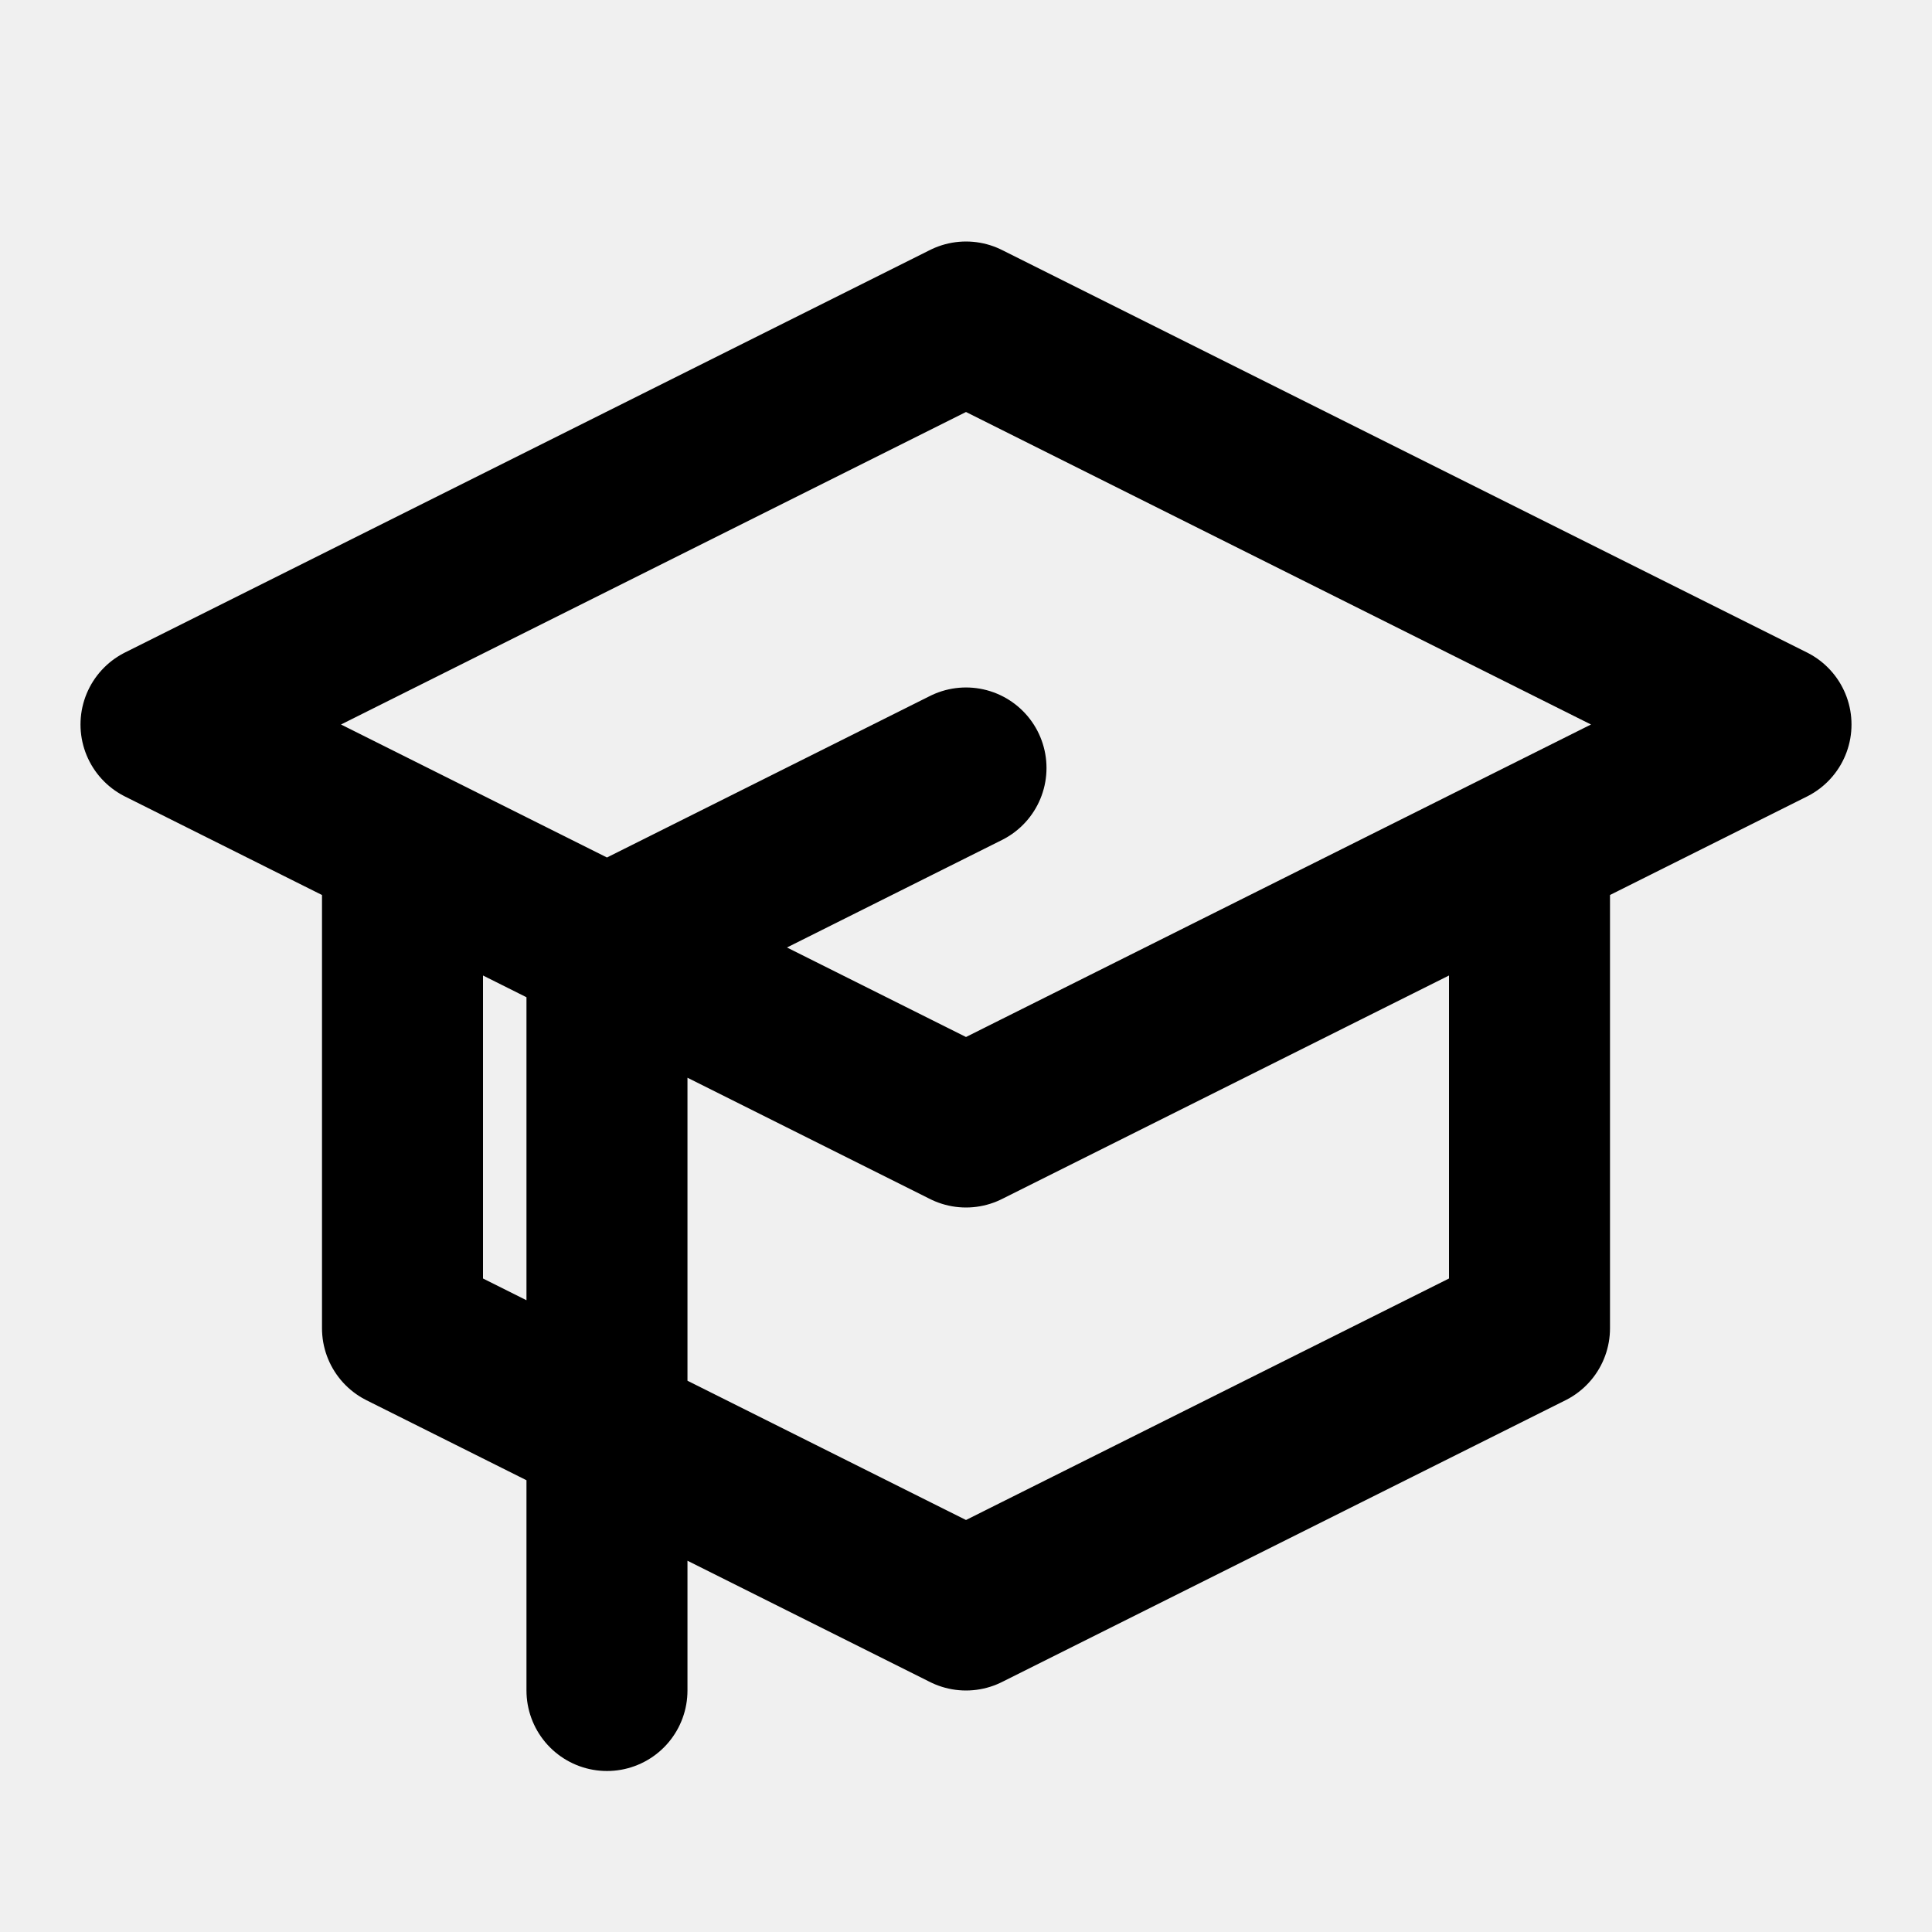
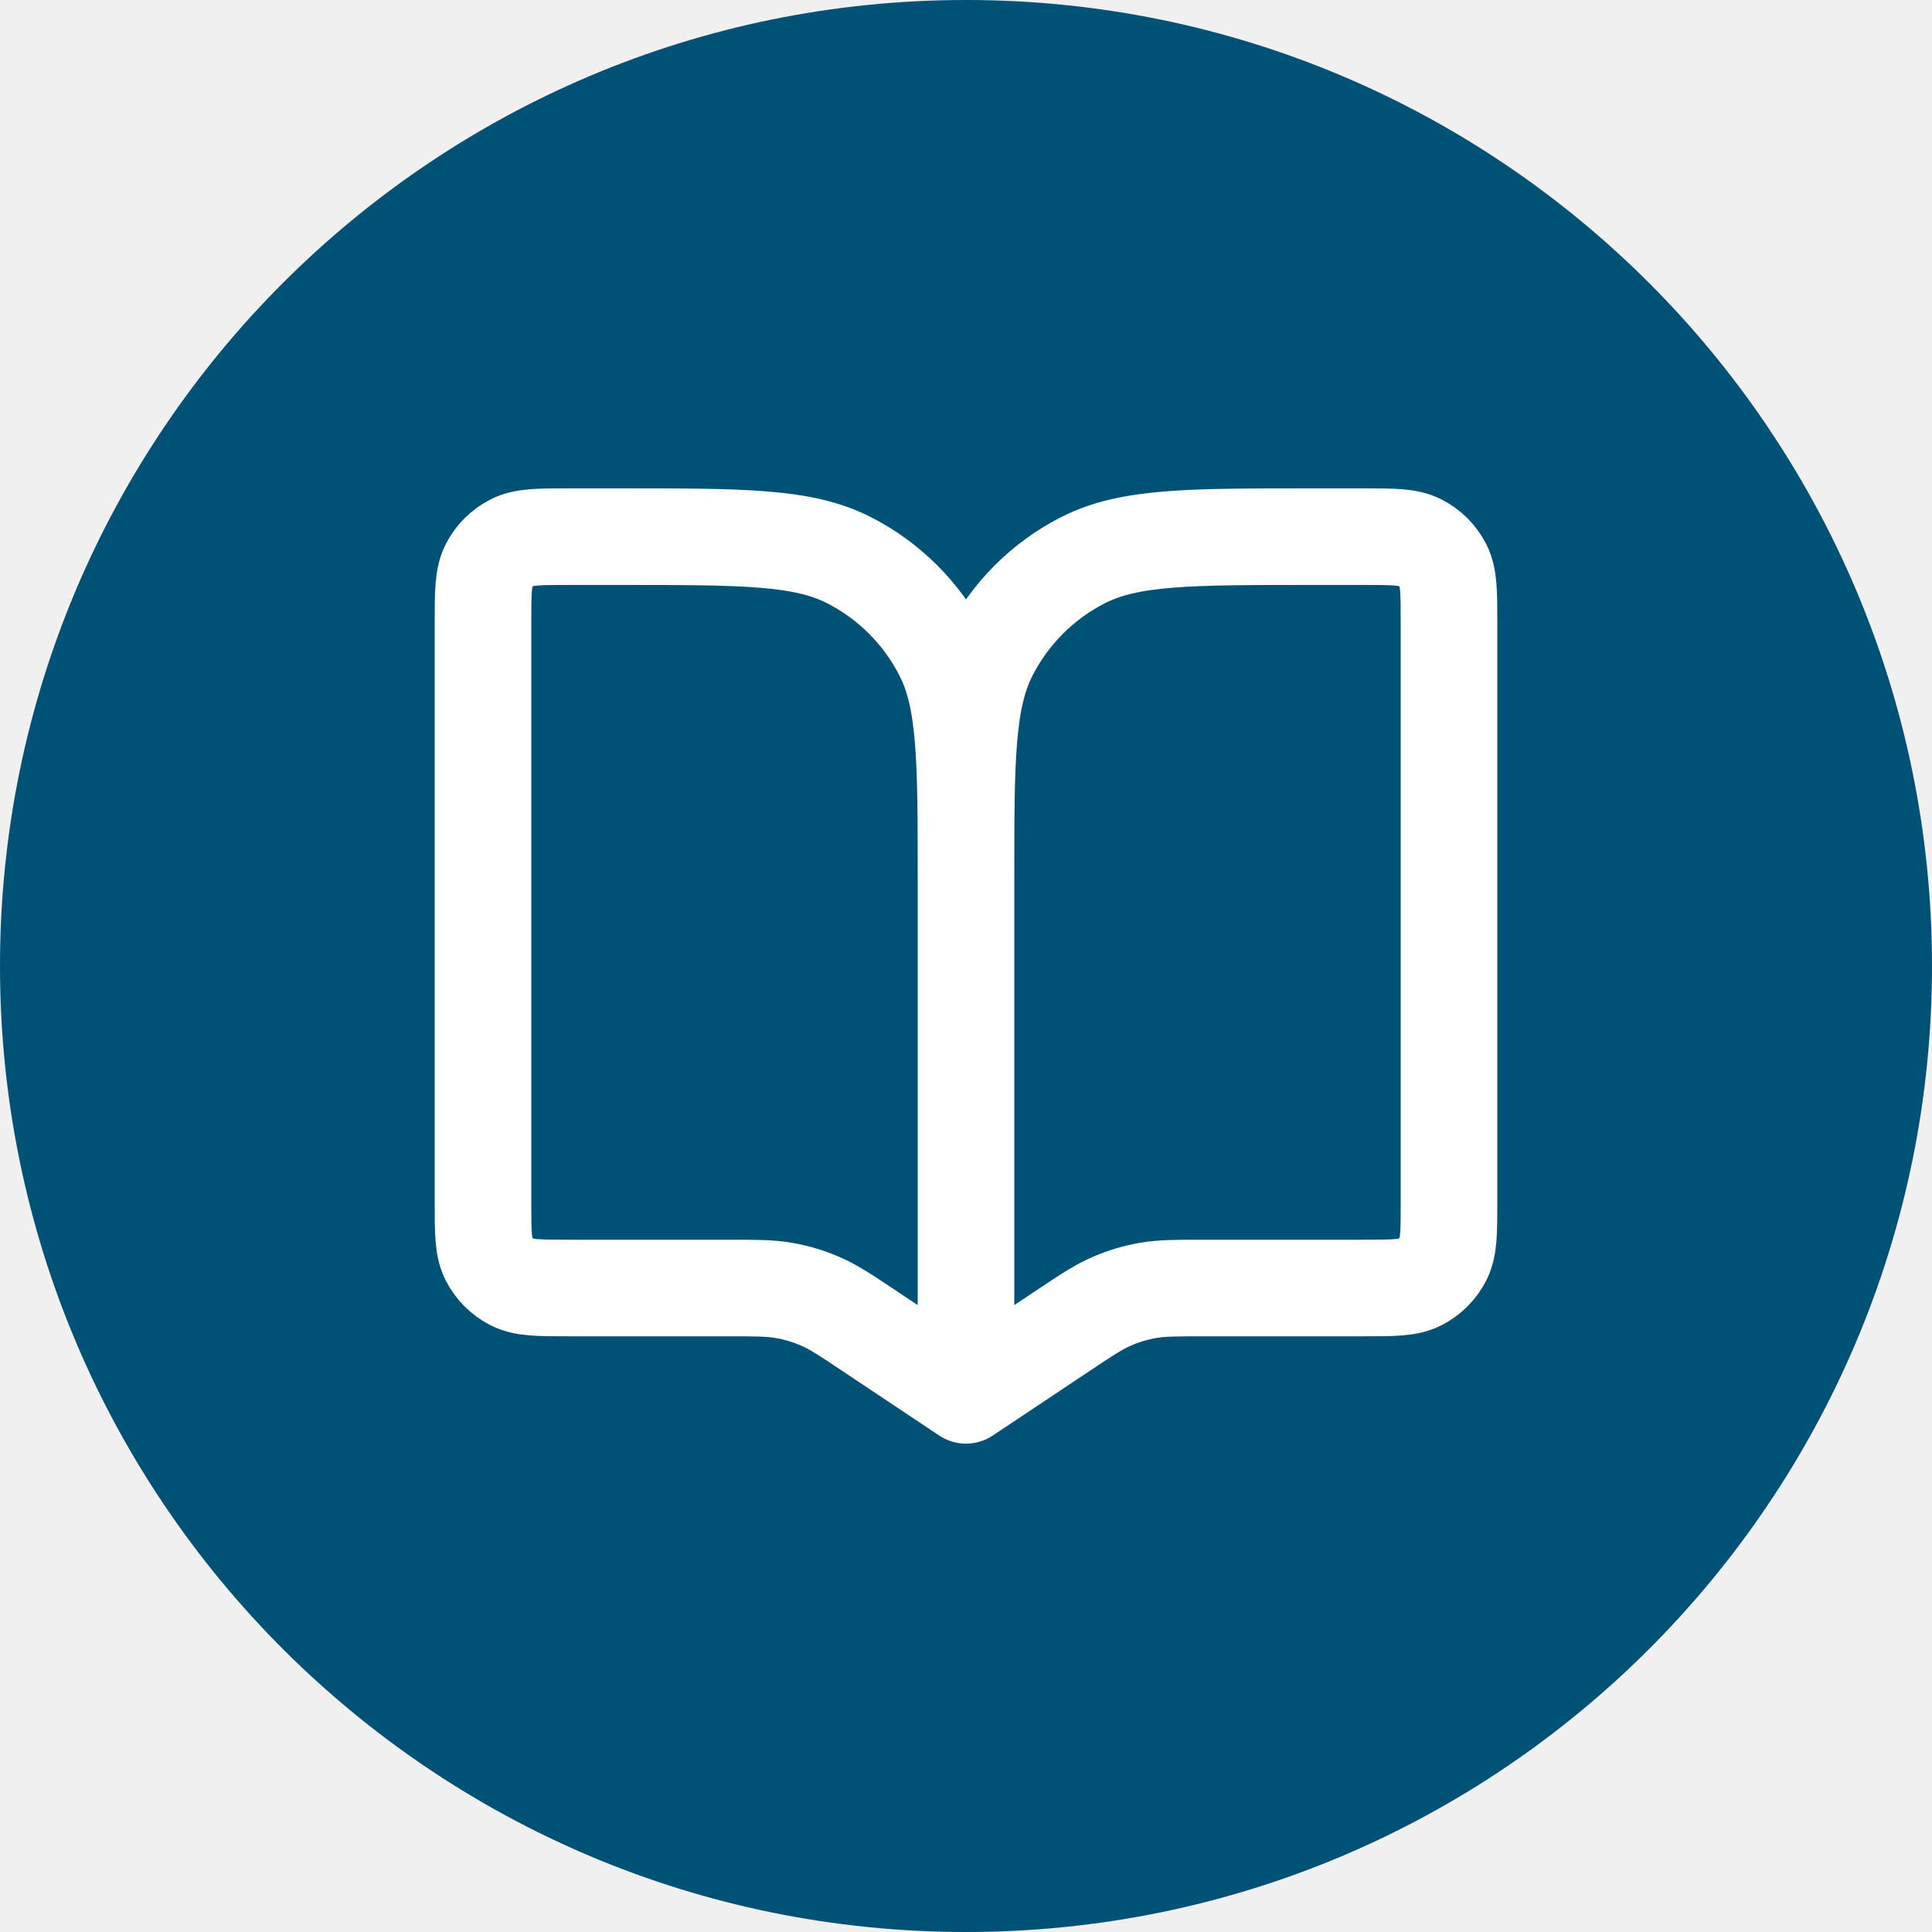
- <svg xmlns="http://www.w3.org/2000/svg" width="800px" height="800px" viewBox="0 0 24 24" fill="none">
-   <g id="SVGRepo_bgCarrier" stroke-width="0" />
+ <svg xmlns="http://www.w3.org/2000/svg" width="256px" height="256px" viewBox="-6 -6 36.00 36.00" fill="none" stroke="#000000">
+   <g id="SVGRepo_bgCarrier" stroke-width="0" transform="translate(0,0), scale(1)">
+     <rect x="-6" y="-6" width="36.00" height="36.00" rx="18" fill="#005176" strokewidth="0" />
+   </g>
  <g id="SVGRepo_tracerCarrier" stroke-linecap="round" stroke-linejoin="round" />
  <g id="SVGRepo_iconCarrier">
-     <path d="M7.54 11.77L12 14L19 10.5M7.54 11.77V17.77M7.54 11.77L12 9.54M7.54 11.77L5 10.5M7.54 17.77V21M7.54 17.77L12 20L19 16.5V10.5M7.54 17.77L5 16.5V10.5M19 10.5L22 9L12 4L2 9L5 10.5" stroke="#000000" stroke-width="2" stroke-linecap="round" stroke-linejoin="round" />
+     <path d="M12 10.4V20M12 10.4C12 8.16 12 7.04 11.564 6.184C11.181 5.431 10.569 4.819 9.816 4.436C8.96 4 7.84 4 5.6 4H4.6C4.04 4 3.76 4 3.546 4.109C3.358 4.205 3.205 4.358 3.109 4.546C3 4.76 3 5.04 3 5.6V16.4C3 16.96 3 17.24 3.109 17.454C3.205 17.642 3.358 17.795 3.546 17.891C3.76 18 4.04 18 4.6 18H7.547C8.087 18 8.357 18 8.618 18.047C8.85 18.088 9.076 18.156 9.292 18.251C9.535 18.357 9.76 18.506 10.209 18.806L12 20M12 10.4C12 8.16 12 7.04 12.436 6.184C12.819 5.431 13.431 4.819 14.184 4.436C15.04 4 16.16 4 18.4 4H19.4C19.96 4 20.24 4 20.454 4.109C20.642 4.205 20.795 4.358 20.891 4.546C21 4.76 21 5.04 21 5.6V16.4C21 16.96 21 17.24 20.891 17.454C20.795 17.642 20.642 17.795 20.454 17.891C20.24 18 19.96 18 19.4 18H16.453C15.913 18 15.643 18 15.382 18.047C15.15 18.088 14.924 18.156 14.708 18.251C14.465 18.357 14.24 18.506 13.791 18.806L12 20" stroke="#ffffff" stroke-width="1.8" stroke-linecap="round" stroke-linejoin="round" />
  </g>
</svg>
